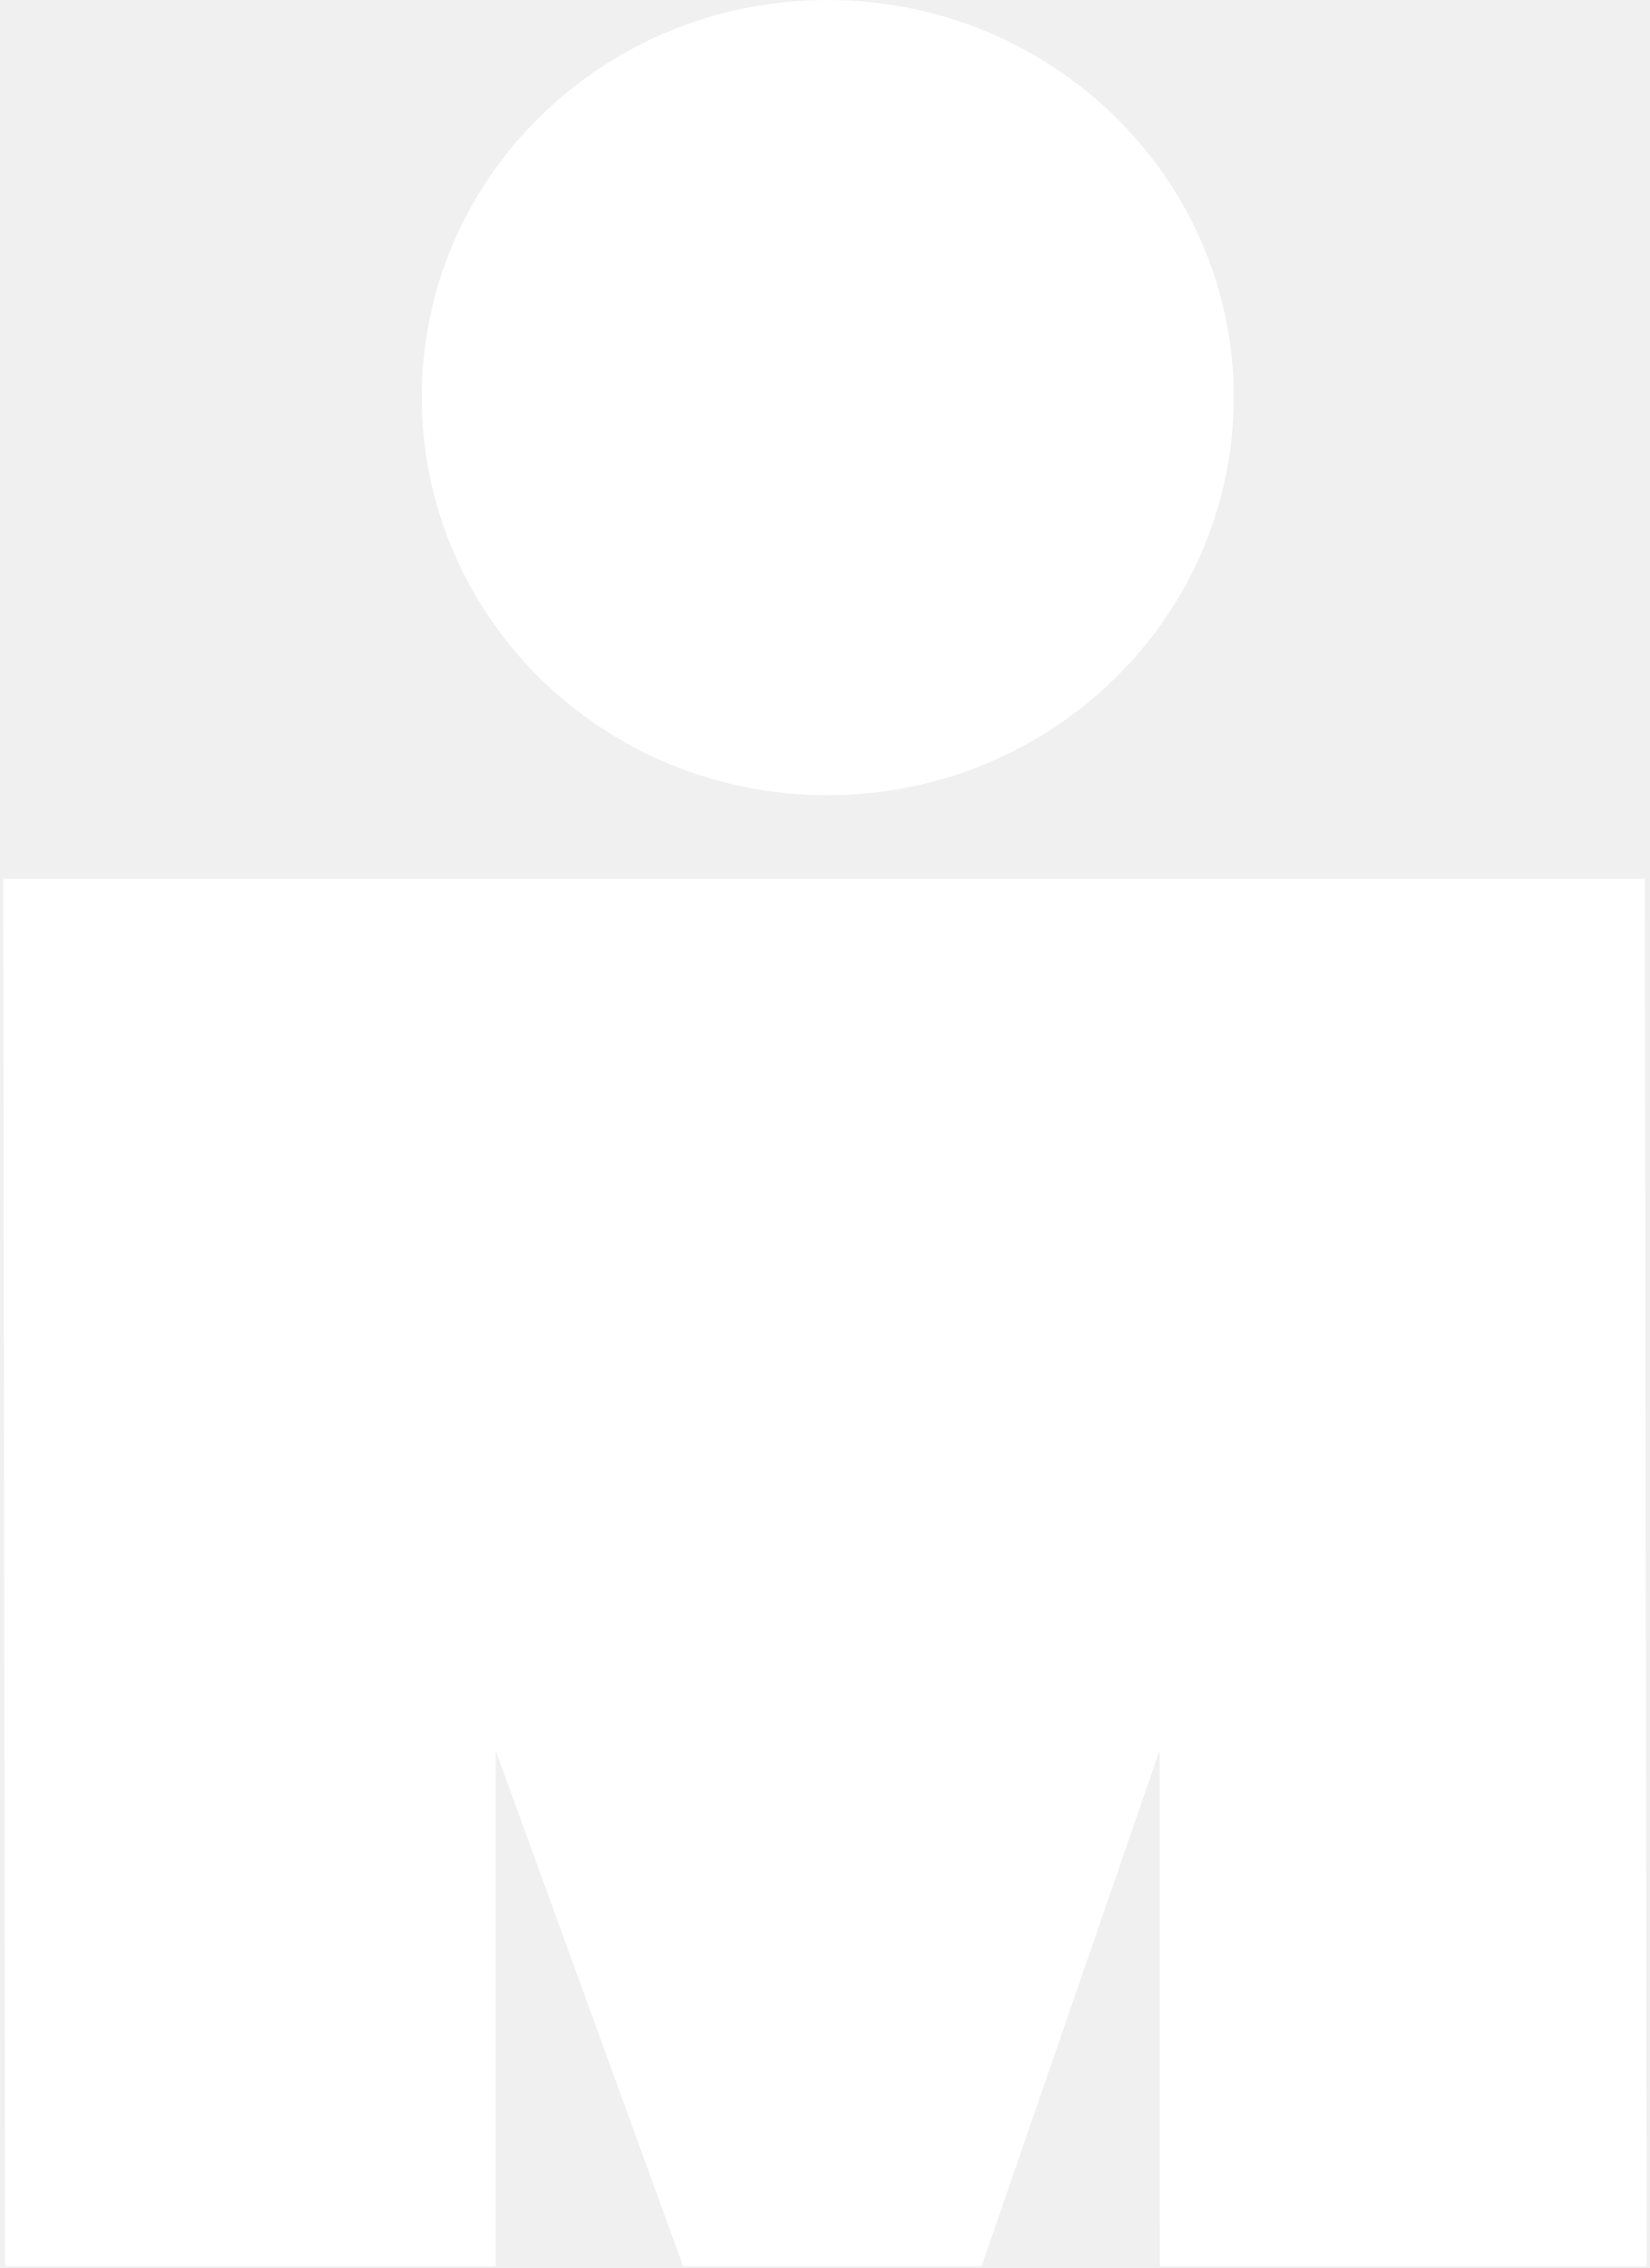
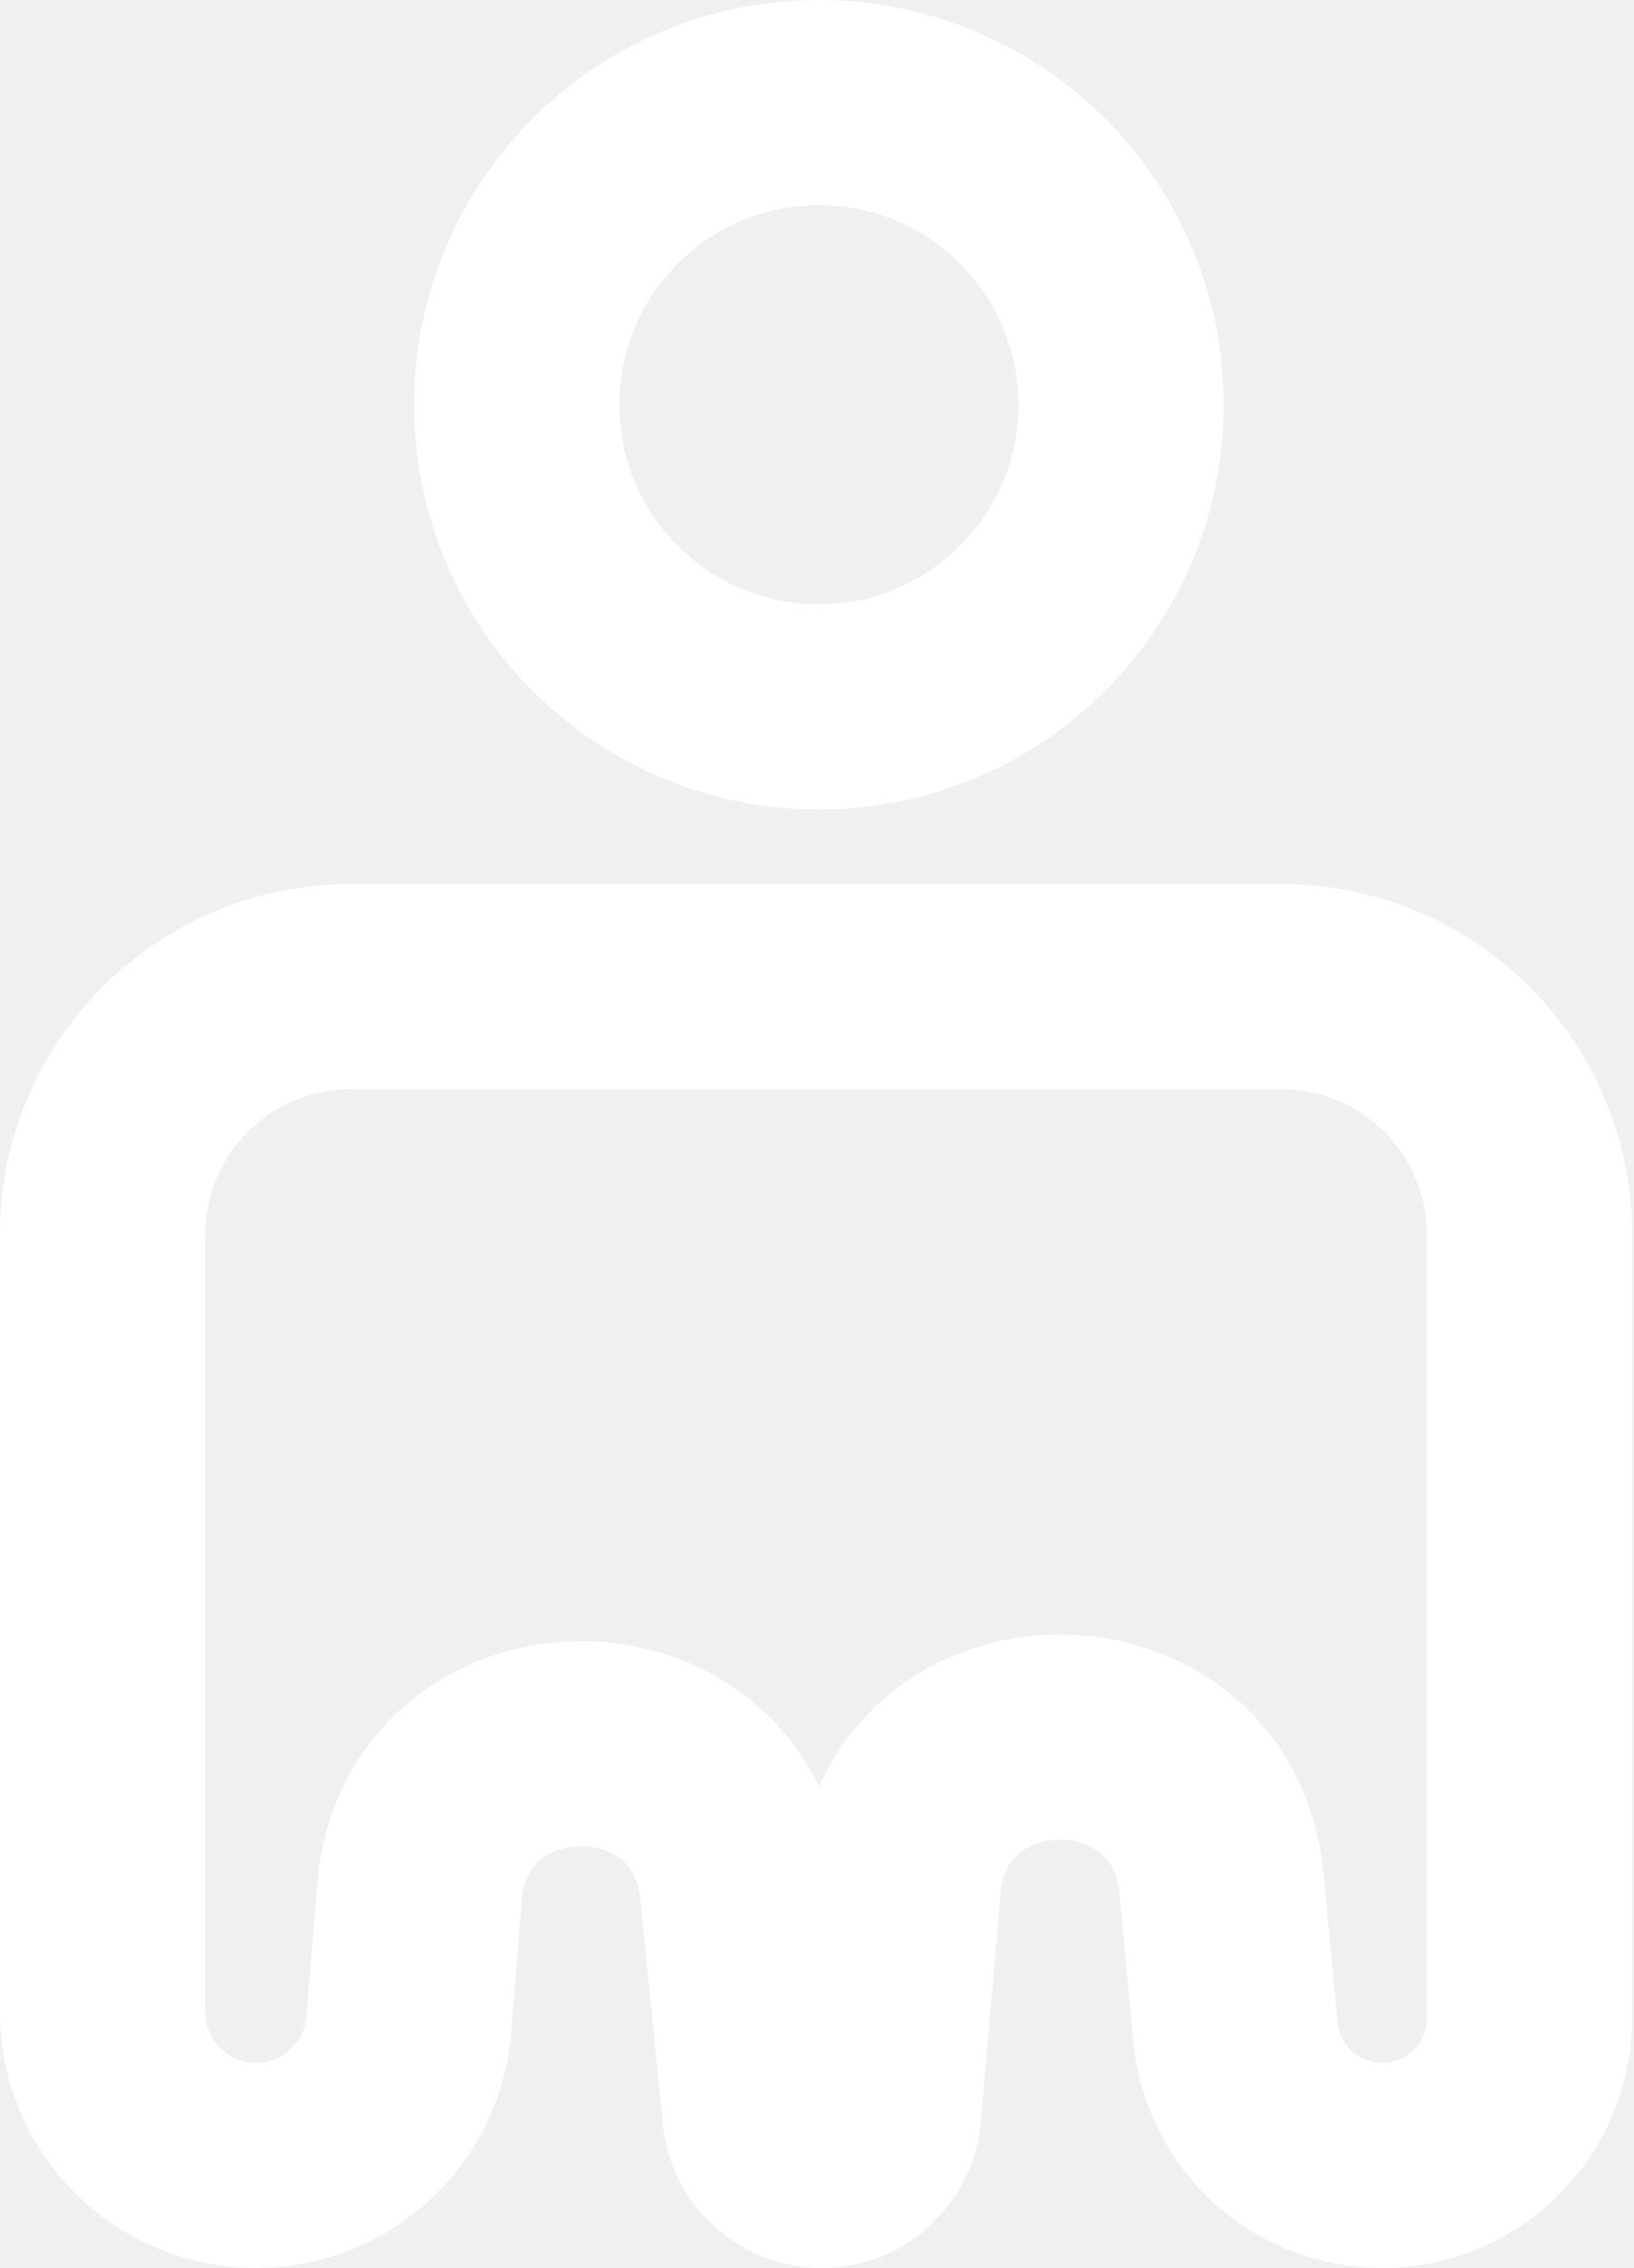
- <svg xmlns="http://www.w3.org/2000/svg" width="443" height="609" viewBox="0 0 443 609" fill="white">
-   <path d="M113.274 106.628C113.274 47.743 161.804 0 222.233 0C282.438 0 331.316 47.743 331.316 106.628C331.316 165.65 282.438 213.53 222.233 213.53C161.804 213.53 113.274 165.65 113.274 106.628Z" fill="white" />
-   <path d="M183.467 608.549L133.109 470.034V608.549H1.372L0.887 235.972H441.707L442.204 608.549H311.462L311.437 469.935L263.591 608.549H183.467Z" fill="white" />
+ <svg xmlns="http://www.w3.org/2000/svg" width="438" height="608" viewBox="0 0 438 608" fill="none">
+   <path d="M27.5 539.378V331C27.5 294.273 57.273 264.5 94 264.5H343.5C380.227 264.5 410 294.273 410 331V540.998C410 562.814 392.314 580.5 370.498 580.5C350.114 580.5 333.077 564.99 331.169 544.696L327.446 505.111C322.485 452.351 245.383 452.628 240.8 505.421L235.497 566.523C234.81 574.431 228.191 580.5 220.254 580.5C212.391 580.5 205.808 574.539 205.03 566.714L199.057 506.666C193.808 453.885 116.615 454.647 112.408 507.521L109.614 542.64C107.913 564.018 90.067 580.5 68.621 580.5C45.911 580.5 27.5 562.089 27.5 539.378Z" stroke="white" stroke-width="55" />
+   <path d="M300.5 108.5C300.5 153.235 264.235 189.5 219.5 189.5C174.765 189.5 138.5 153.235 138.5 108.5C138.5 63.765 174.765 27.5 219.5 27.5C264.235 27.5 300.5 63.765 300.5 108.5Z" stroke="white" stroke-width="55" />
</svg>
